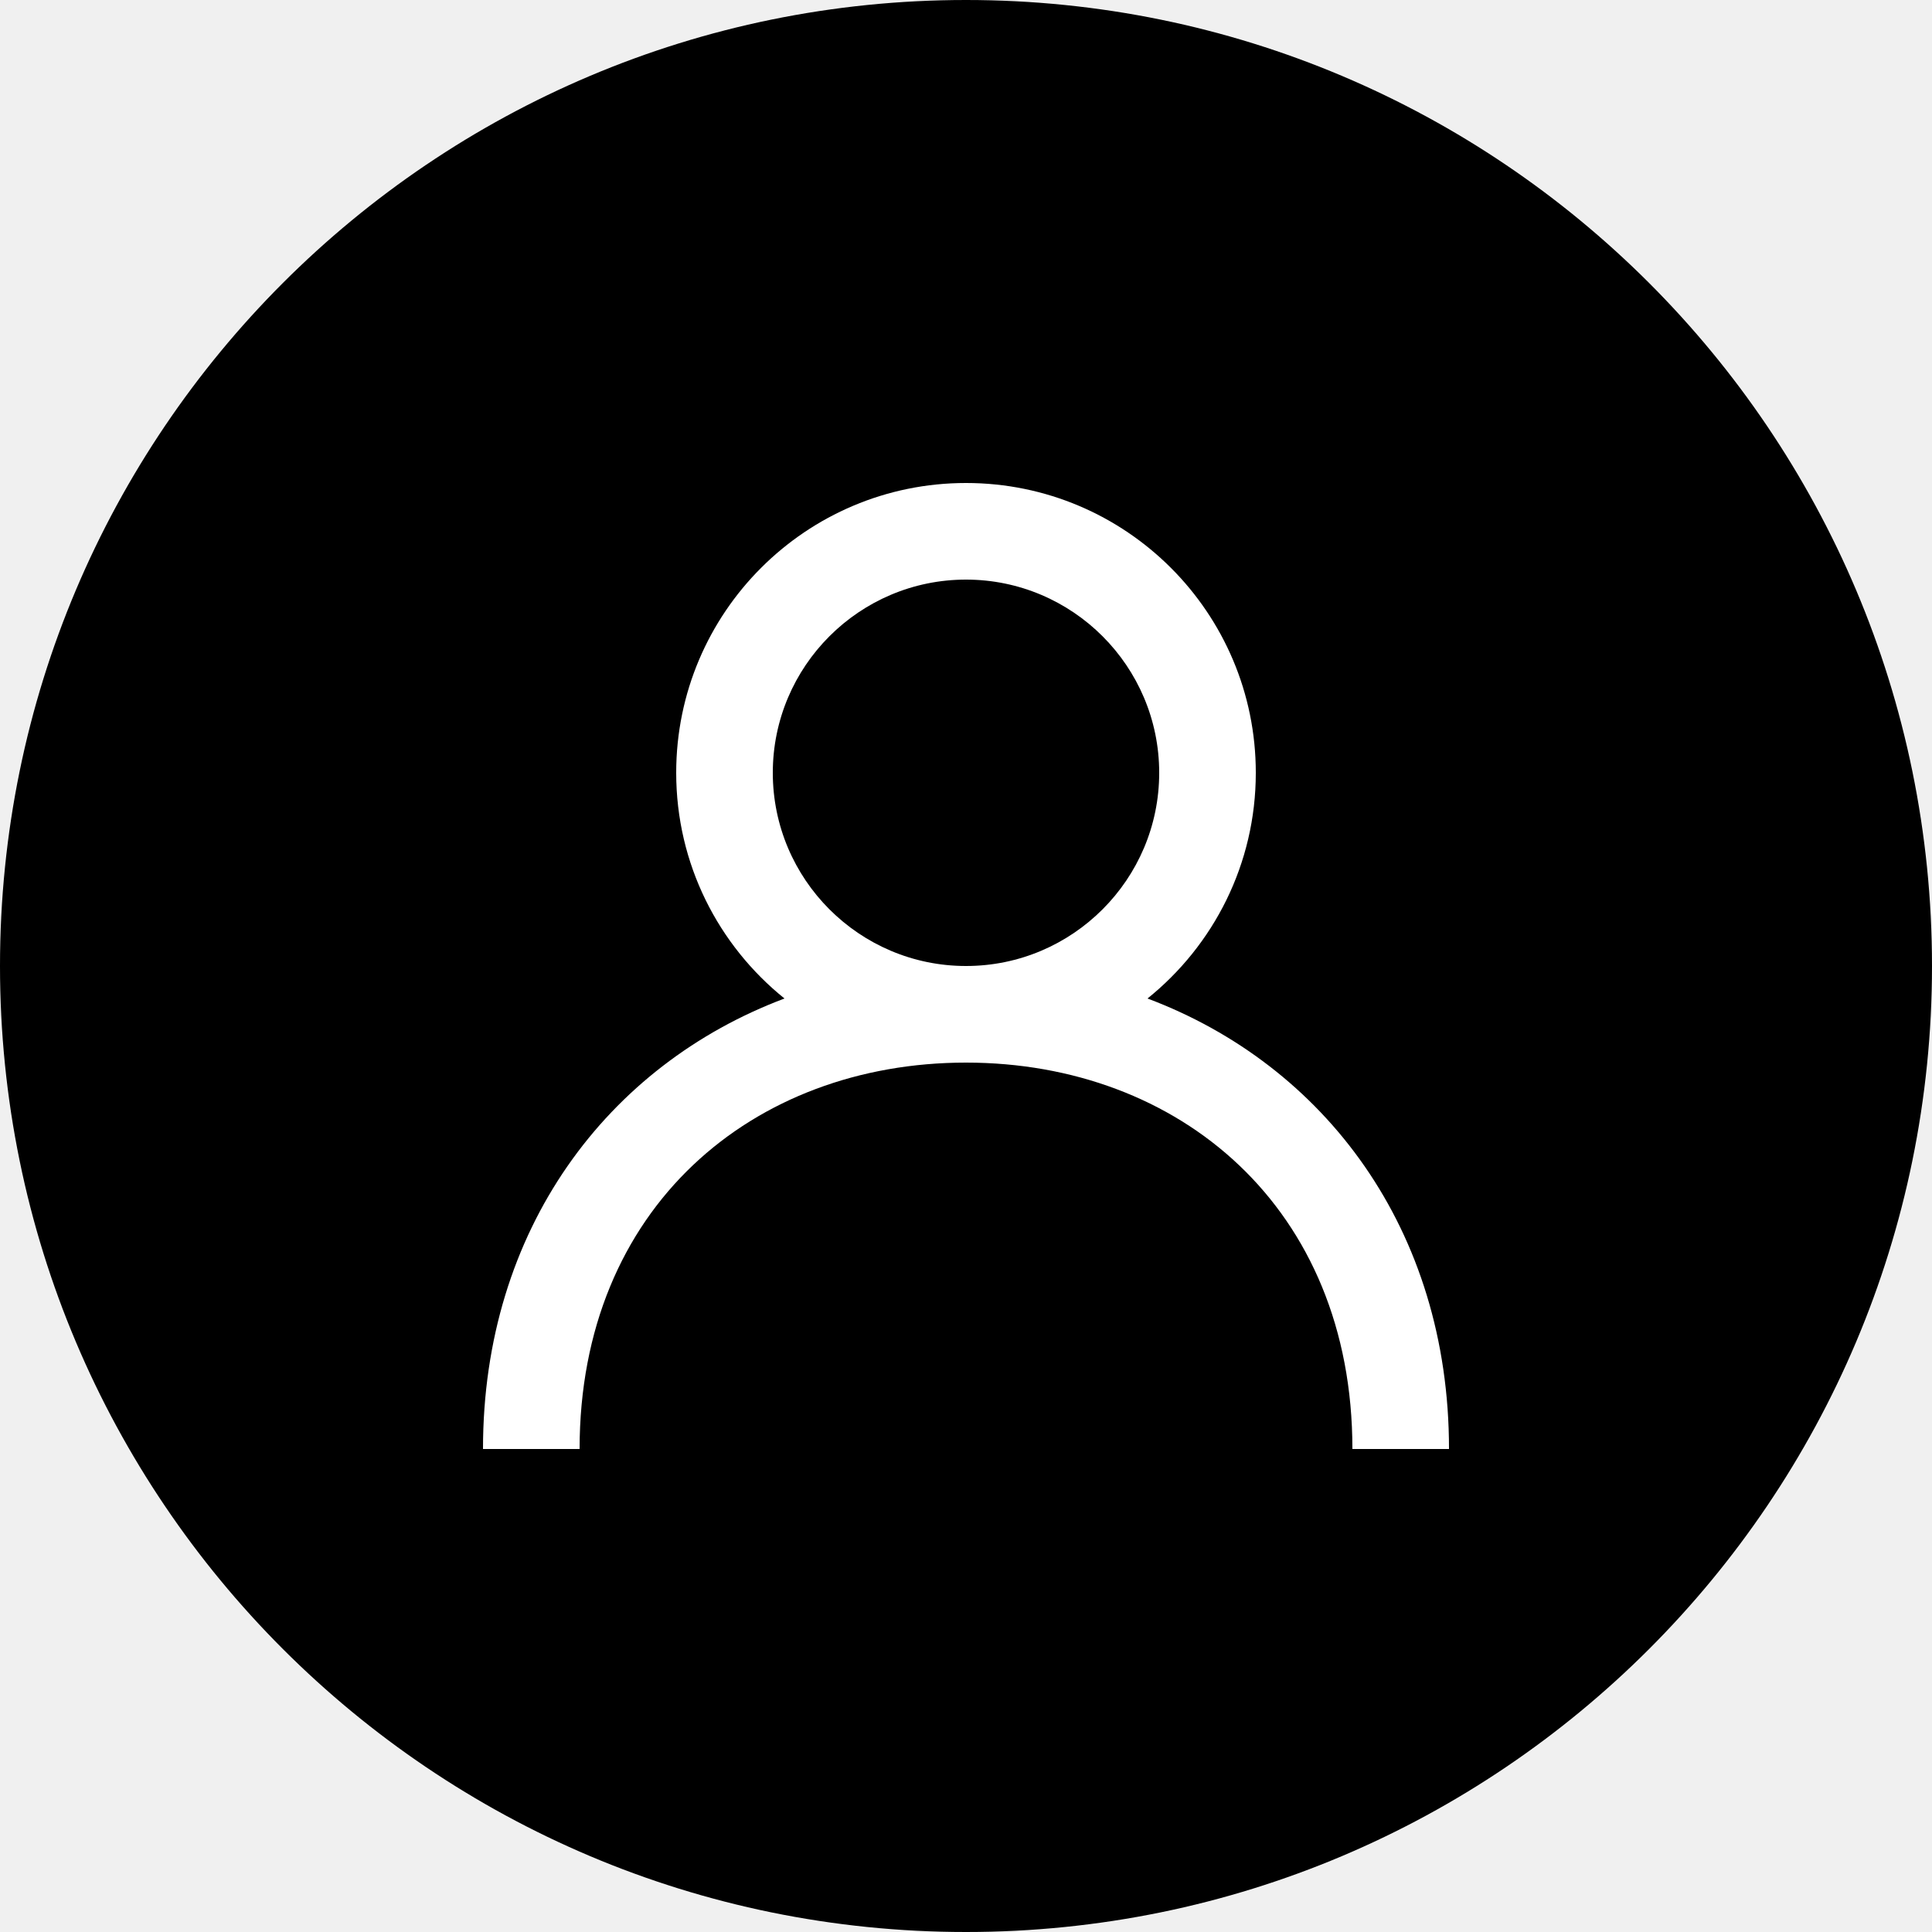
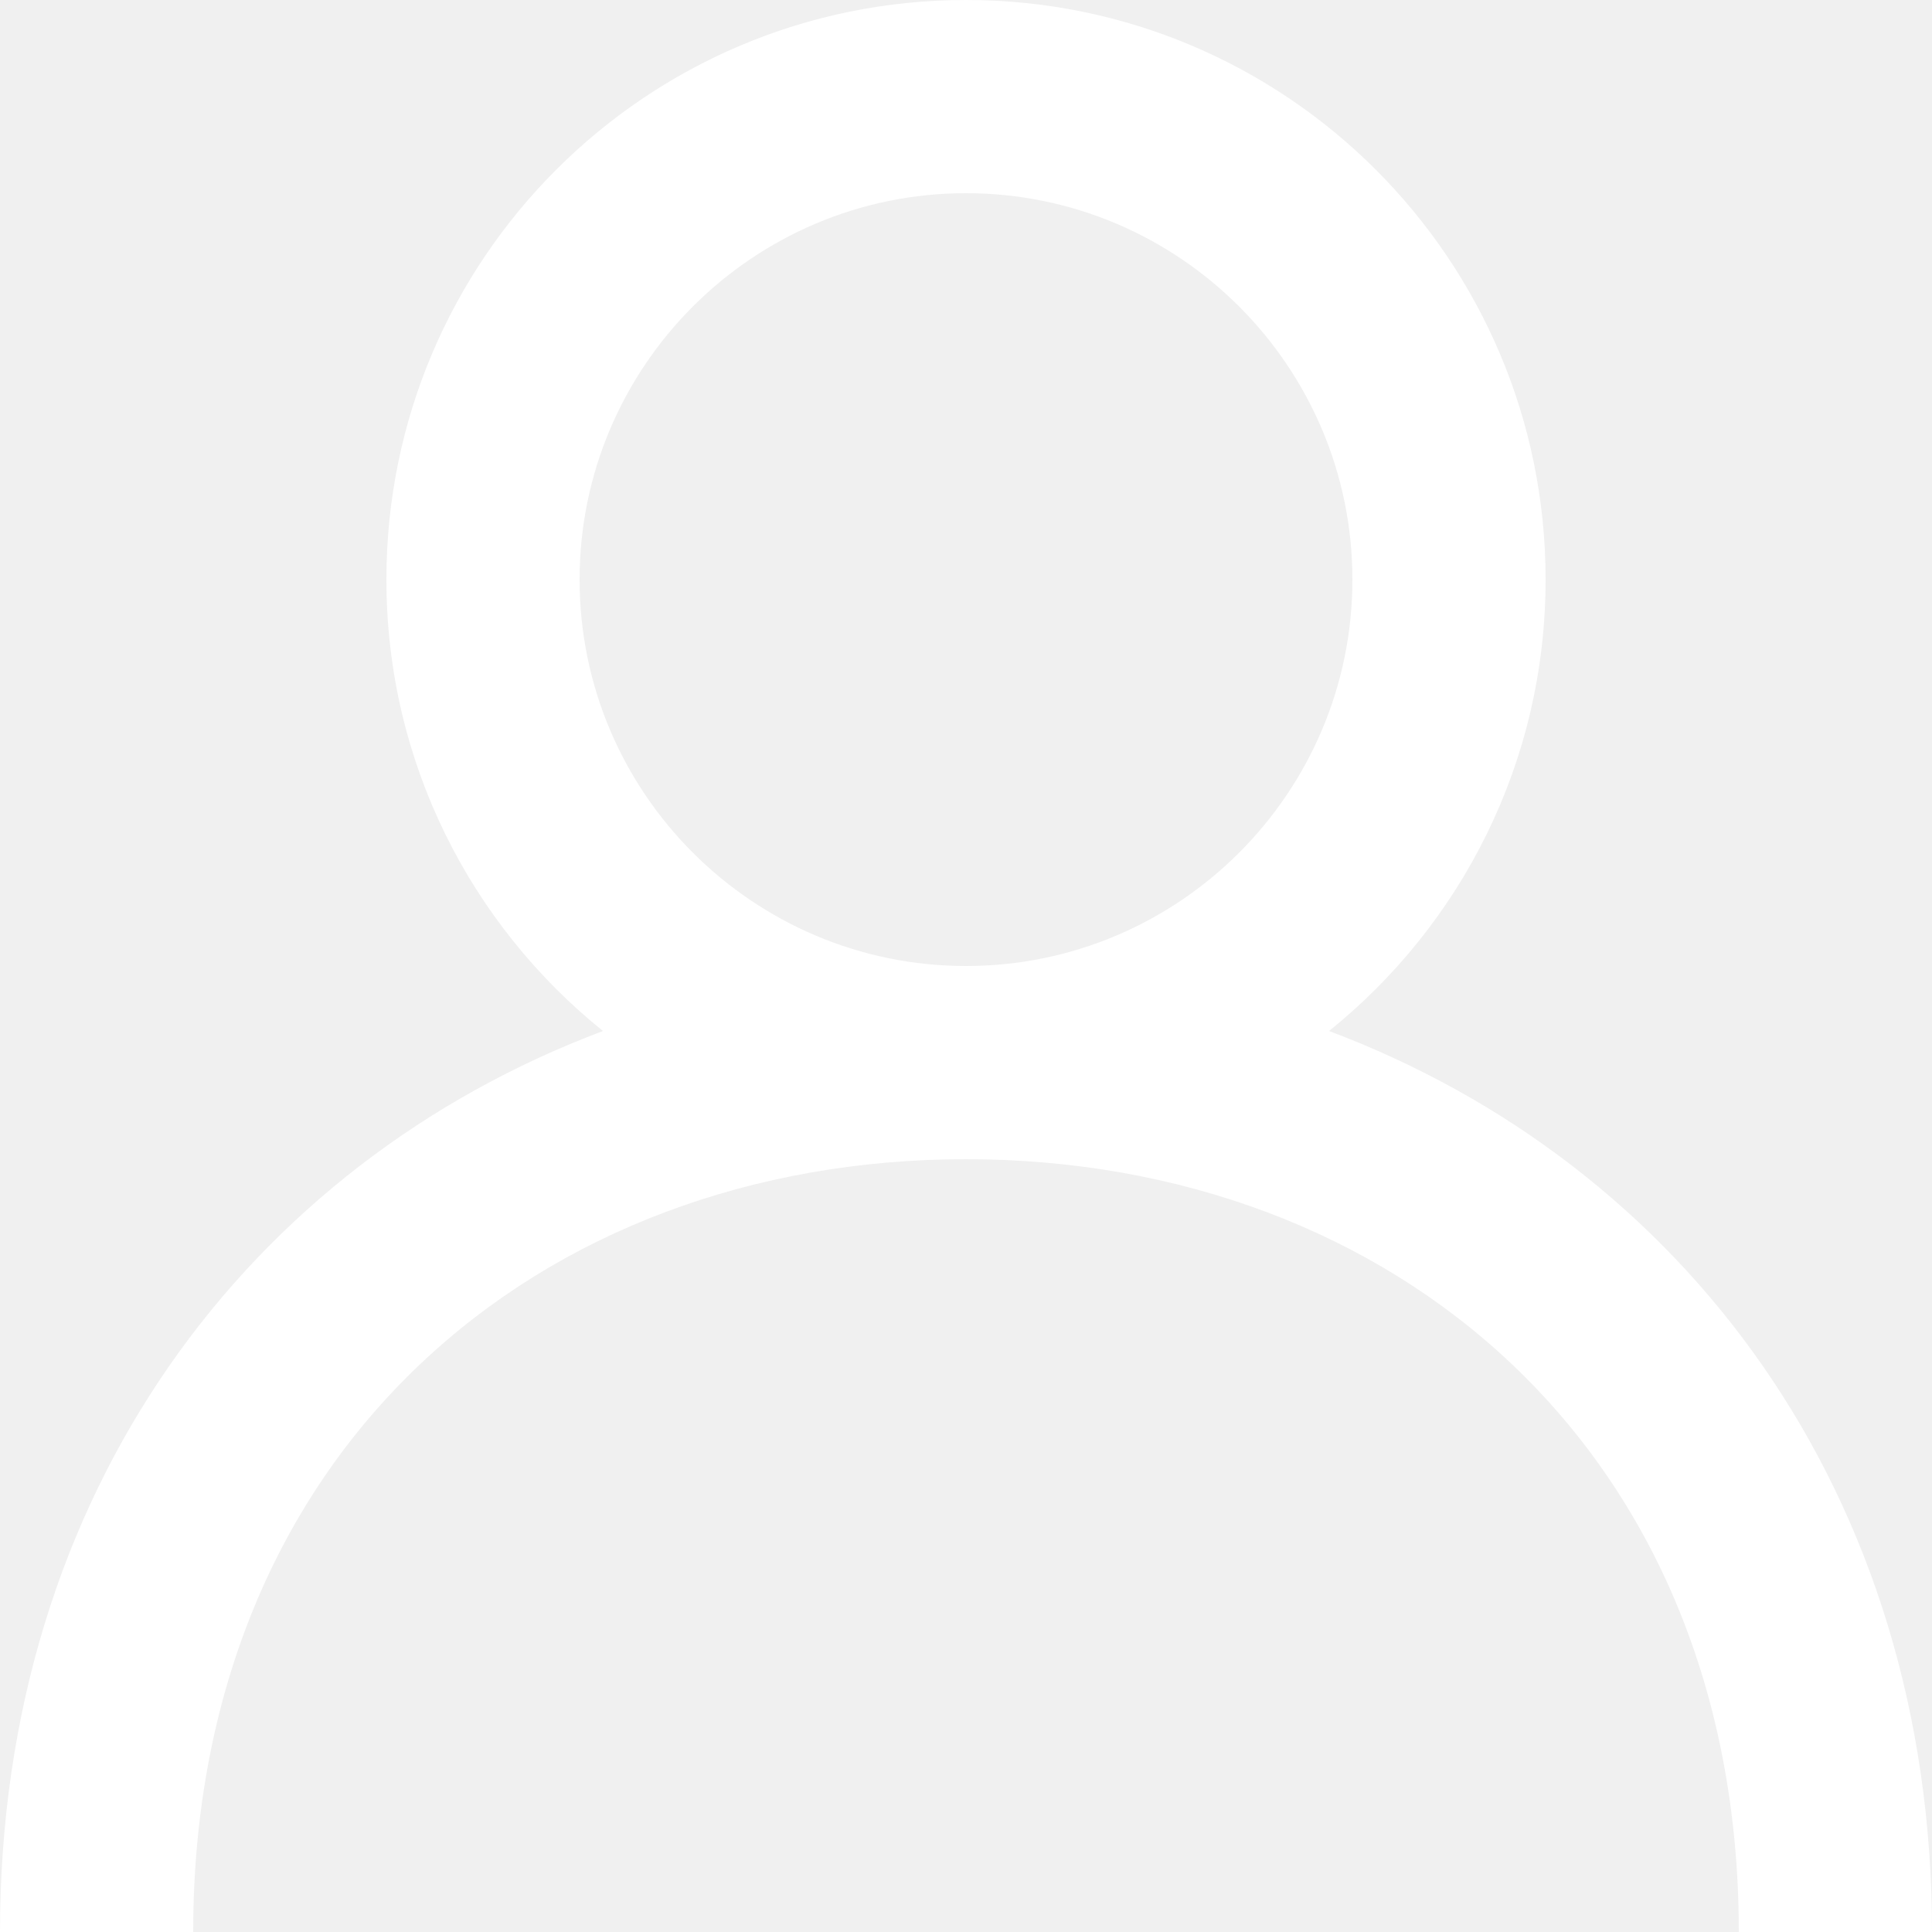
- <svg xmlns="http://www.w3.org/2000/svg" width="800px" height="800px" viewBox="-10 -10 40.00 40.00" version="1.1" fill="#fff">
-   <g id="SVGRepo_bgCarrier" stroke-width="0">
-     <rect x="-10" y="-10" width="40.00" height="40.00" rx="20" fill="#000000" strokewidth="0" />
-   </g>
+ <svg xmlns="http://www.w3.org/2000/svg" viewBox="0 0 20 20" version="1.1" fill="#000000">
+   <g id="SVGRepo_bgCarrier" stroke-width="0" />
  <g id="SVGRepo_tracerCarrier" stroke-linecap="round" stroke-linejoin="round" />
  <g id="SVGRepo_iconCarrier">
    <defs> </defs>
    <g id="Page-1" stroke="none" stroke-width="1" fill="none" fill-rule="evenodd">
      <g id="Dribbble-Light-Preview" transform="translate(-420, -2159)" fill="#ffffff">
        <g id="icons" transform="translate(56, 160)">
-           <path d="M374,2009 C371.794,2009 370,2007.206 370,2005 C370,2002.794 371.794,2001 374,2001 C376.206,2001 378,2002.794 378,2005 C378,2007.206 376.206,2009 374,2009 M377.758,2009.673 C379.124,2008.574 380,2006.89 380,2005 C380,2001.686 377.314,1999 374,1999 C370.686,1999 368,2001.686 368,2005 C368,2006.89 368.876,2008.574 370.242,2009.673 C366.583,2011.048 364,2014.445 364,2019 L366,2019 C366,2014 369.589,2011 374,2011 C378.411,2011 382,2014 382,2019 L384,2019 C384,2014.445 381.417,2011.048 377.758,2009.673" id="profile-[#ffffff]"> </path>
+           <path d="M374,2009 C371.794,2009 370,2007.206 370,2005 C370,2002.794 371.794,2001 374,2001 C376.206,2001 378,2002.794 378,2005 C378,2007.206 376.206,2009 374,2009 M377.758,2009.673 C379.124,2008.574 380,2006.89 380,2005 C380,2001.686 377.314,1999 374,1999 C370.686,1999 368,2001.686 368,2005 C368,2006.89 368.876,2008.574 370.242,2009.673 C366.583,2011.048 364,2014.445 364,2019 L366,2019 C366,2014 369.589,2011 374,2011 C378.411,2011 382,2014 382,2019 L384,2019 C384,2014.445 381.417,2011.048 377.758,2009.673" id="profile-[#1335]"> </path>
        </g>
      </g>
    </g>
  </g>
</svg>
